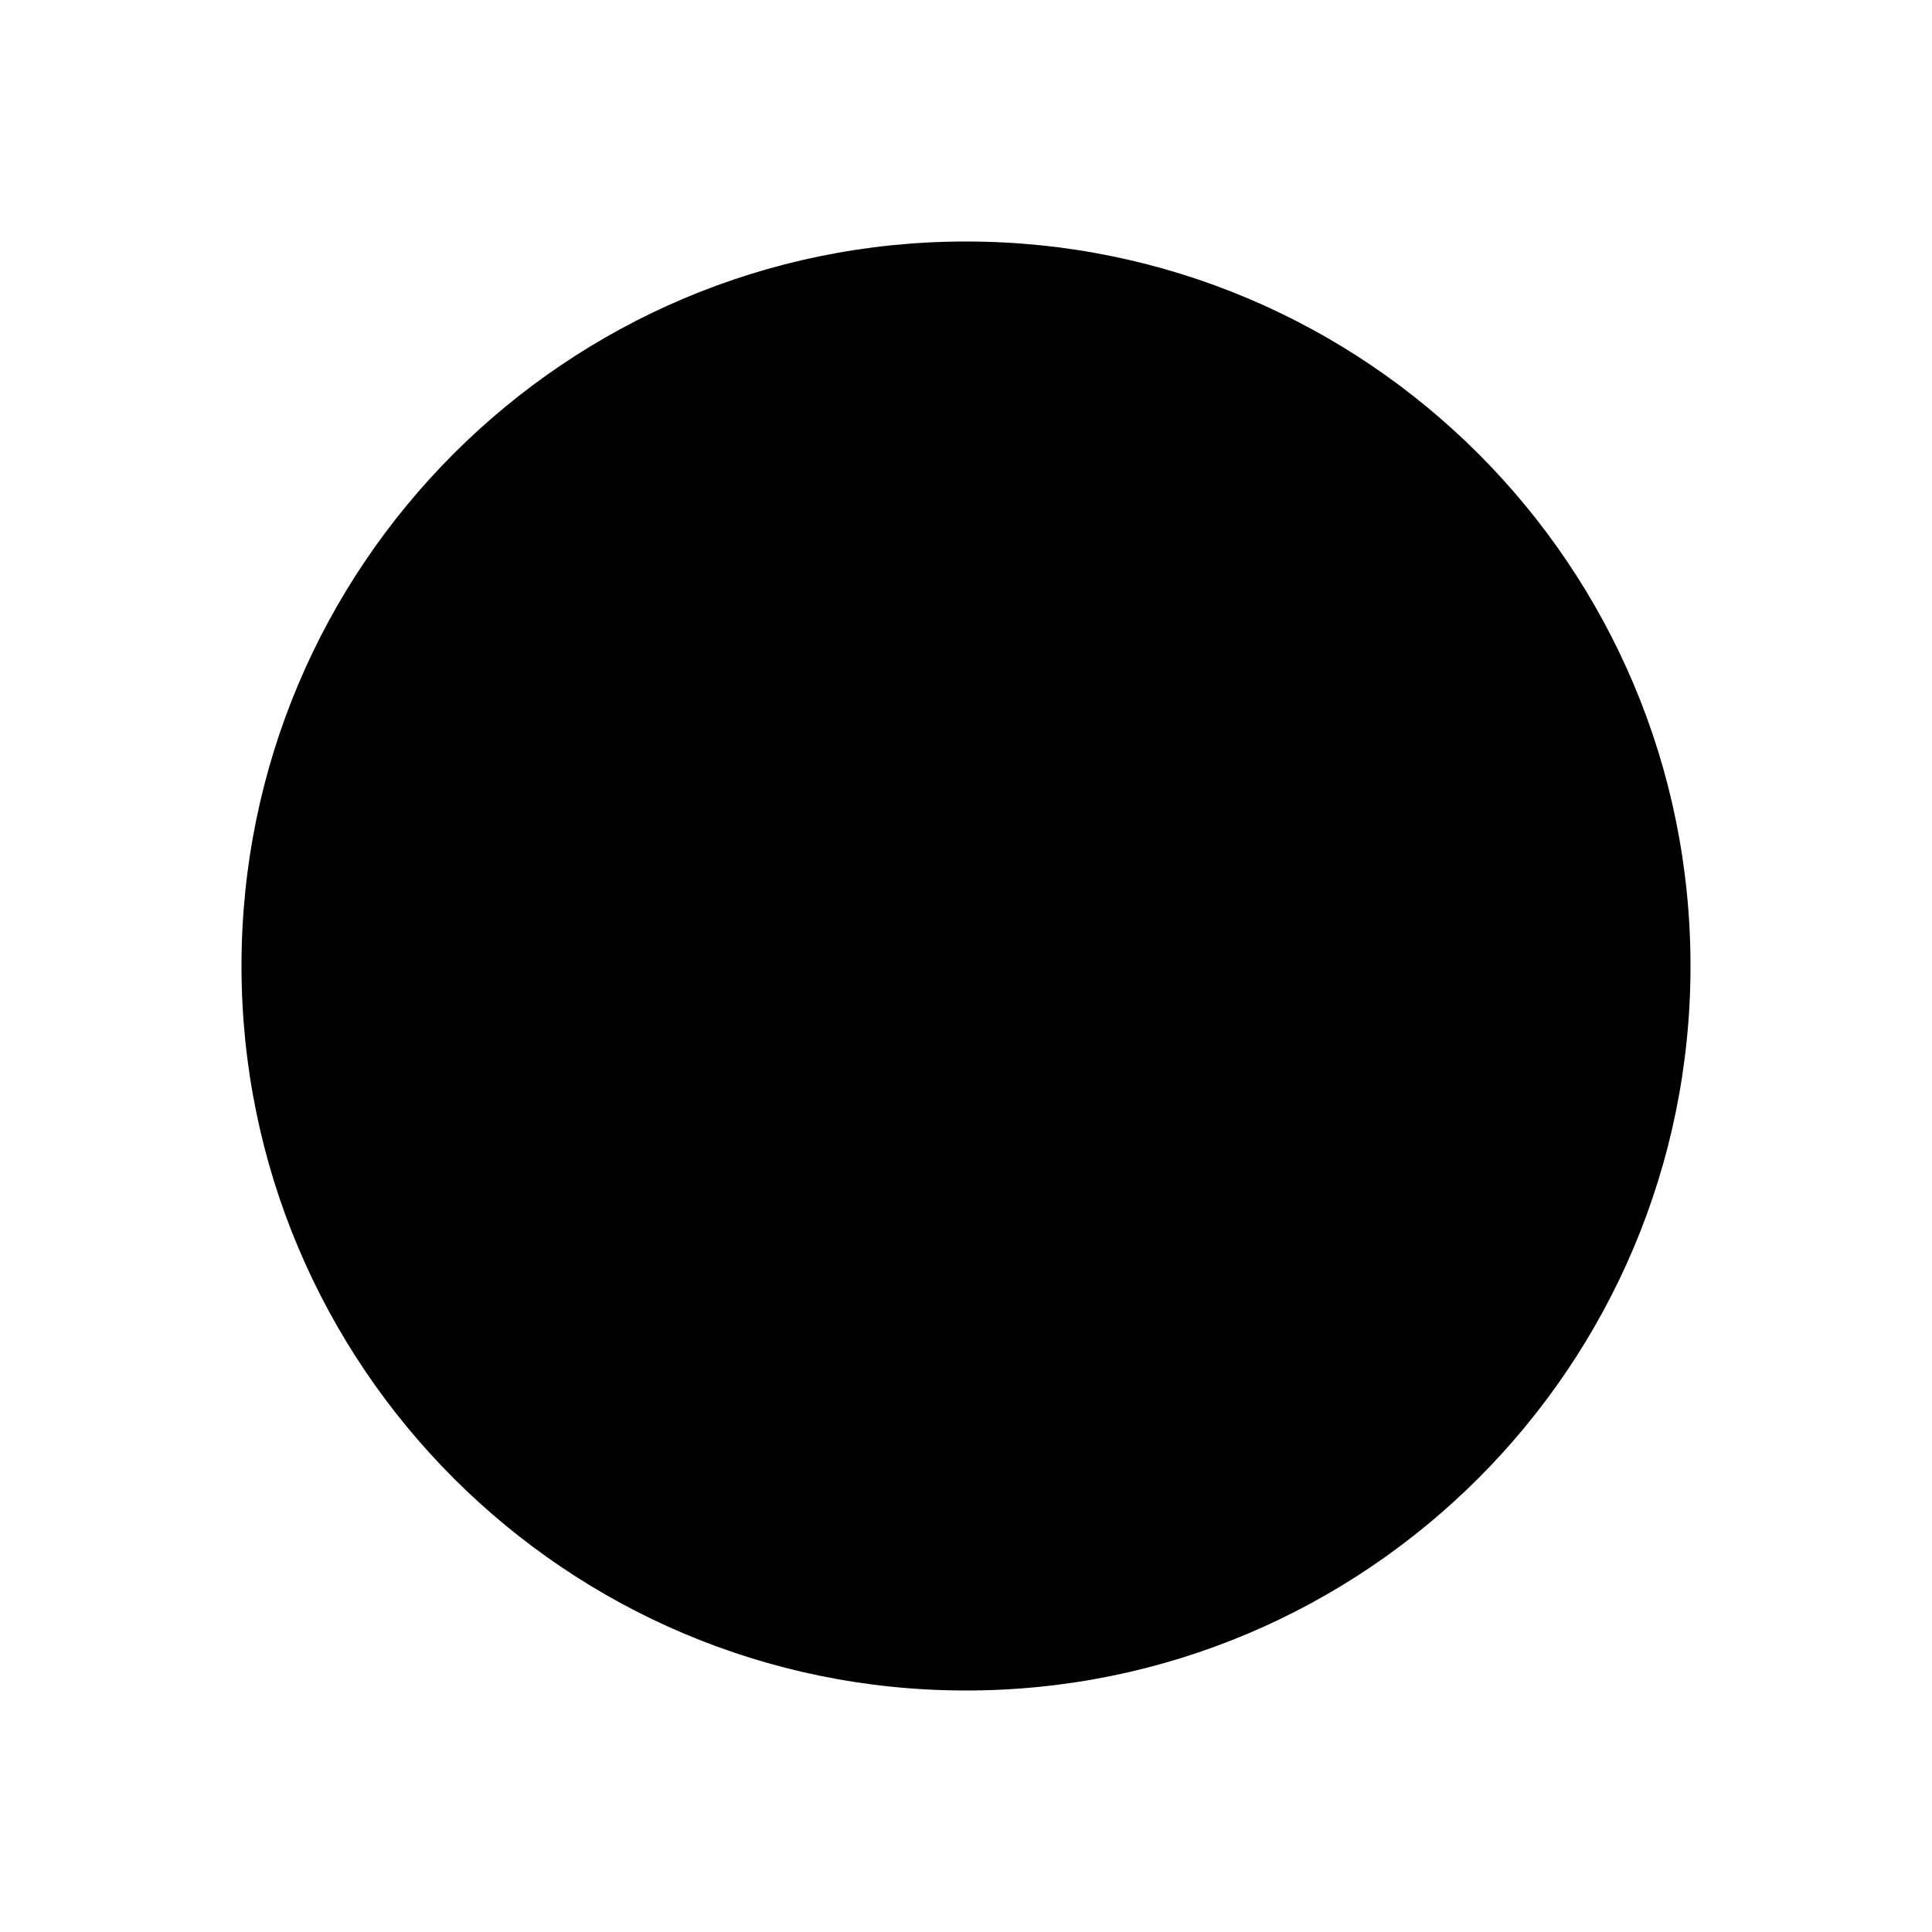
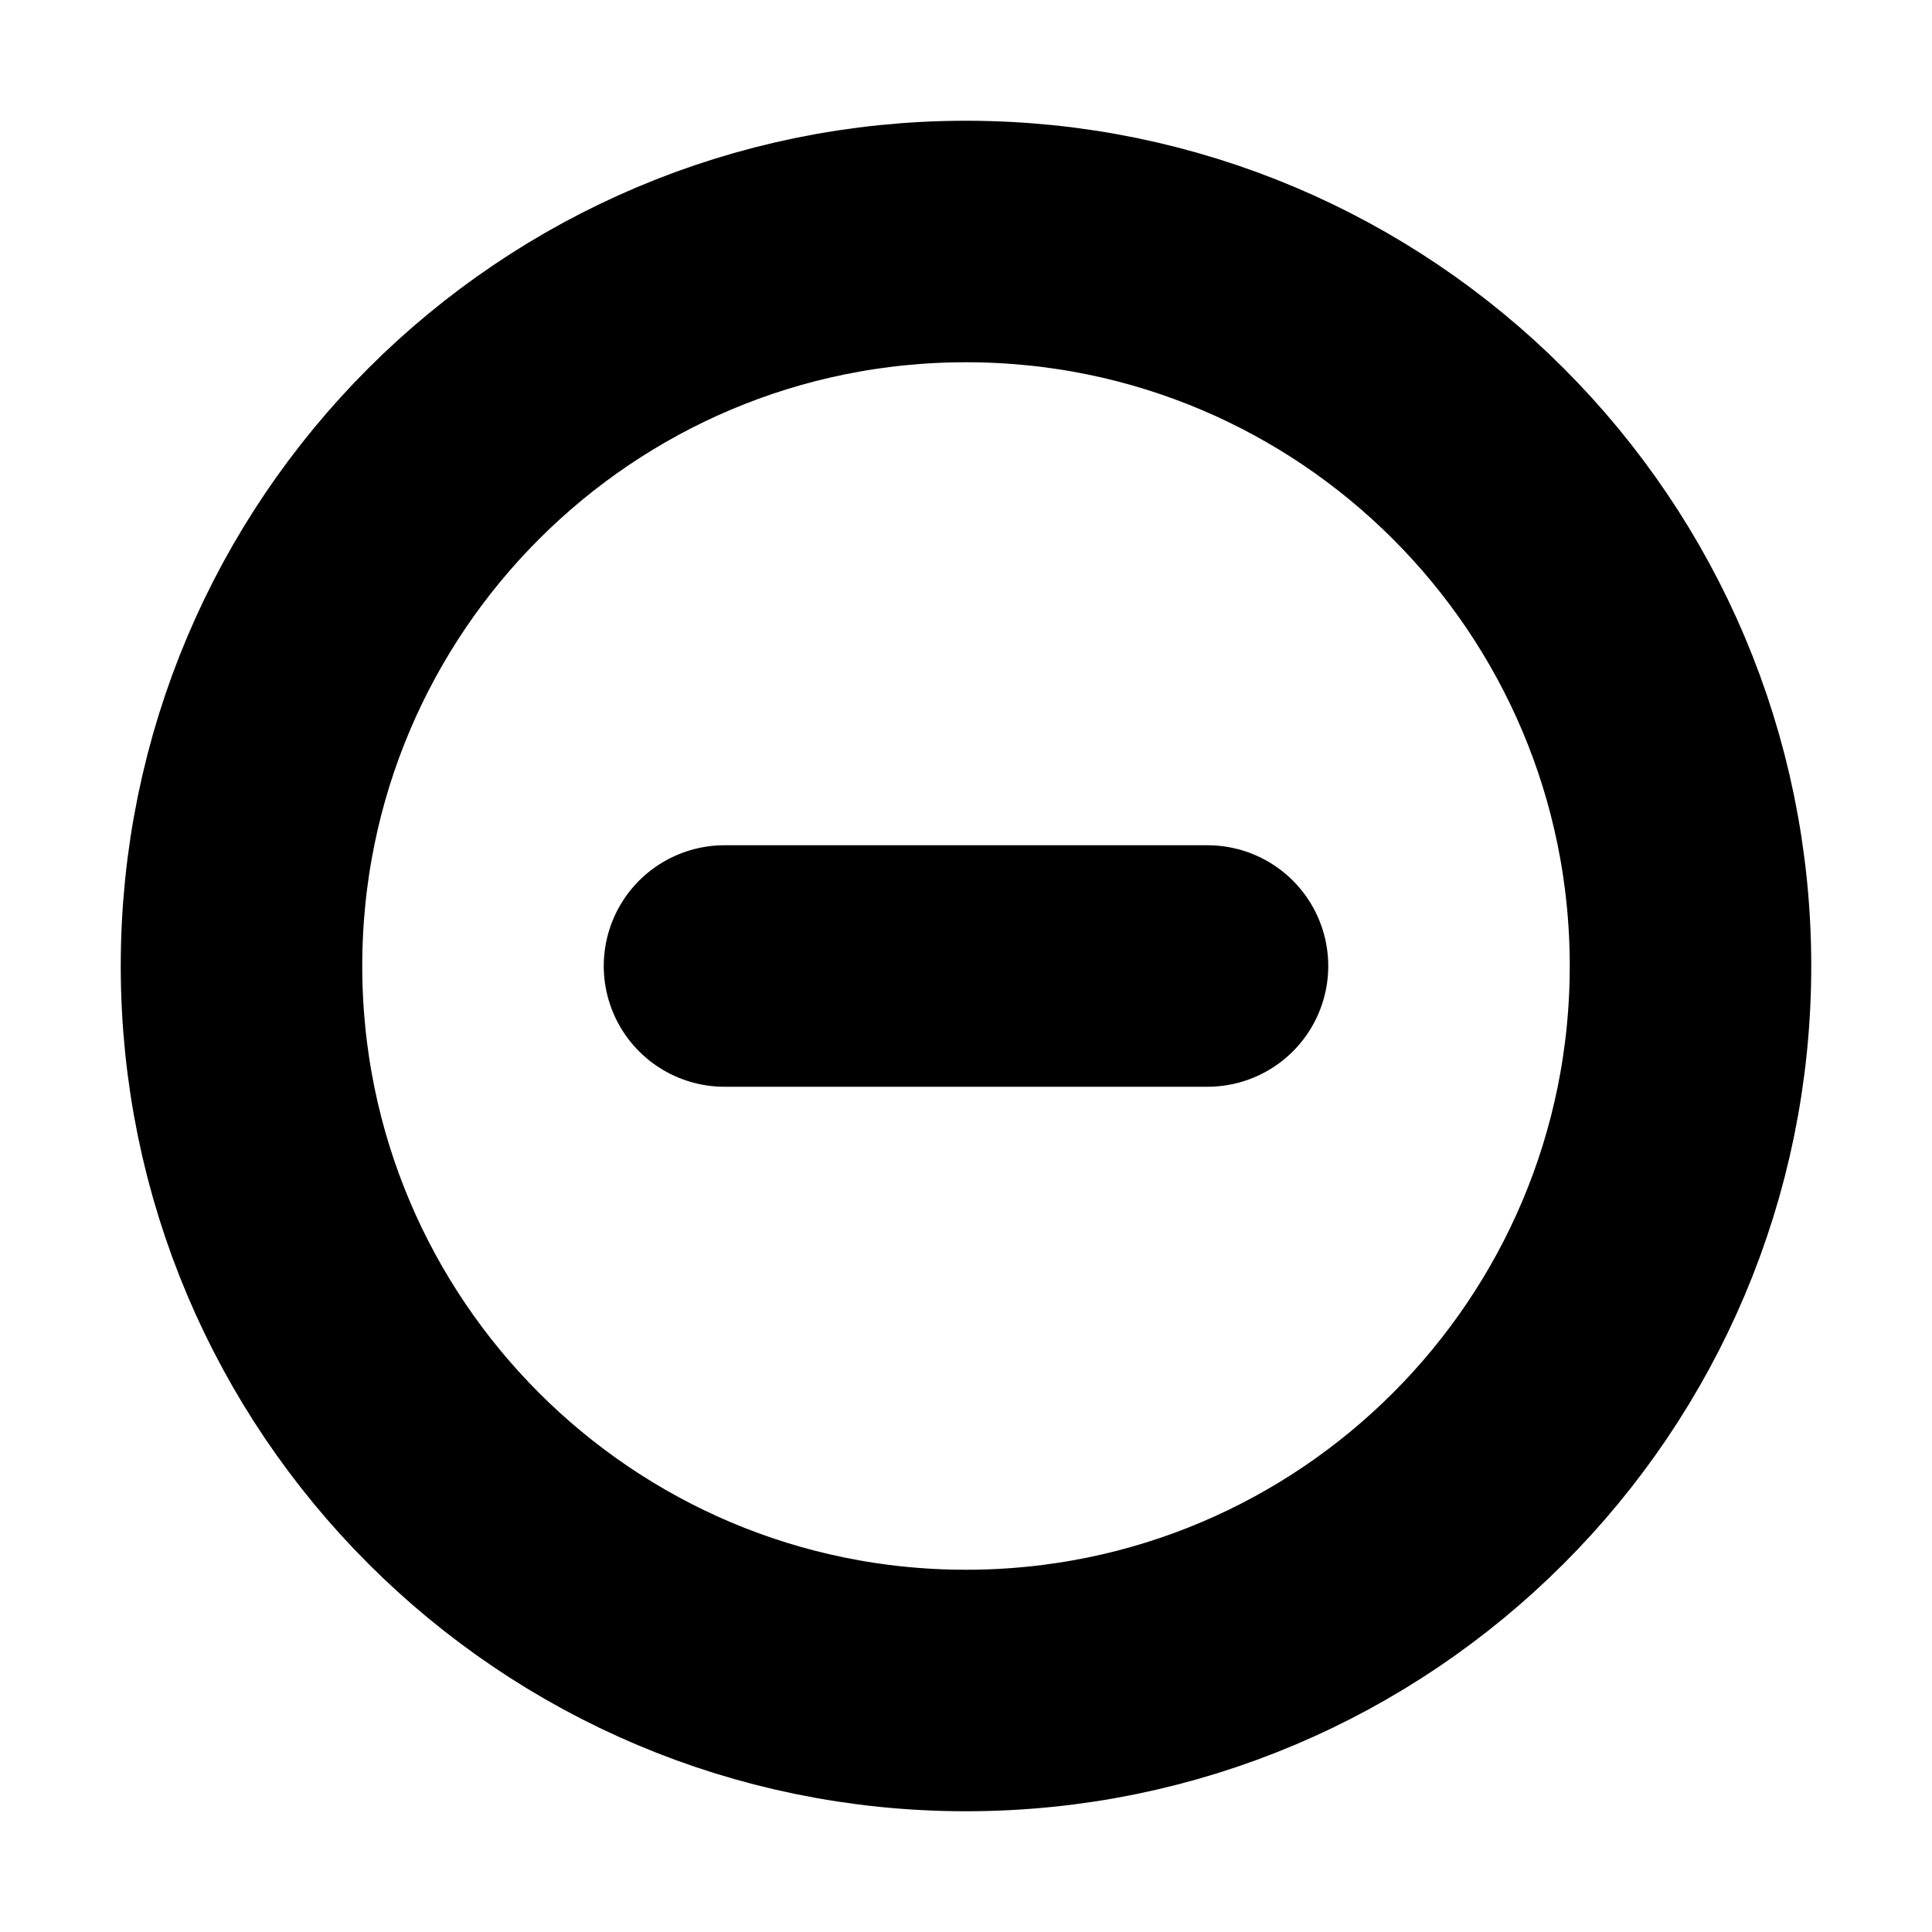
<svg xmlns="http://www.w3.org/2000/svg" viewBox="0 0 16 16" fill="none">
-   <path d="M6 8H10M8 14C4.686 14 2 11.314 2 8C2 4.686 4.686 2 8 2C11.314 2 14 4.686 14 8C14 11.314 11.314 14 8 14Z" fill="currentColor" class="icon-dark" stroke-width="2" stroke-linecap="round" />
+   <path d="M6 8H10M8 14C4.686 14 2 11.314 2 8C2 4.686 4.686 2 8 2C11.314 2 14 4.686 14 8C14 11.314 11.314 14 8 14Z" stroke="currentColor" class="icon-dark" stroke-width="2" stroke-linecap="round" />
</svg>
